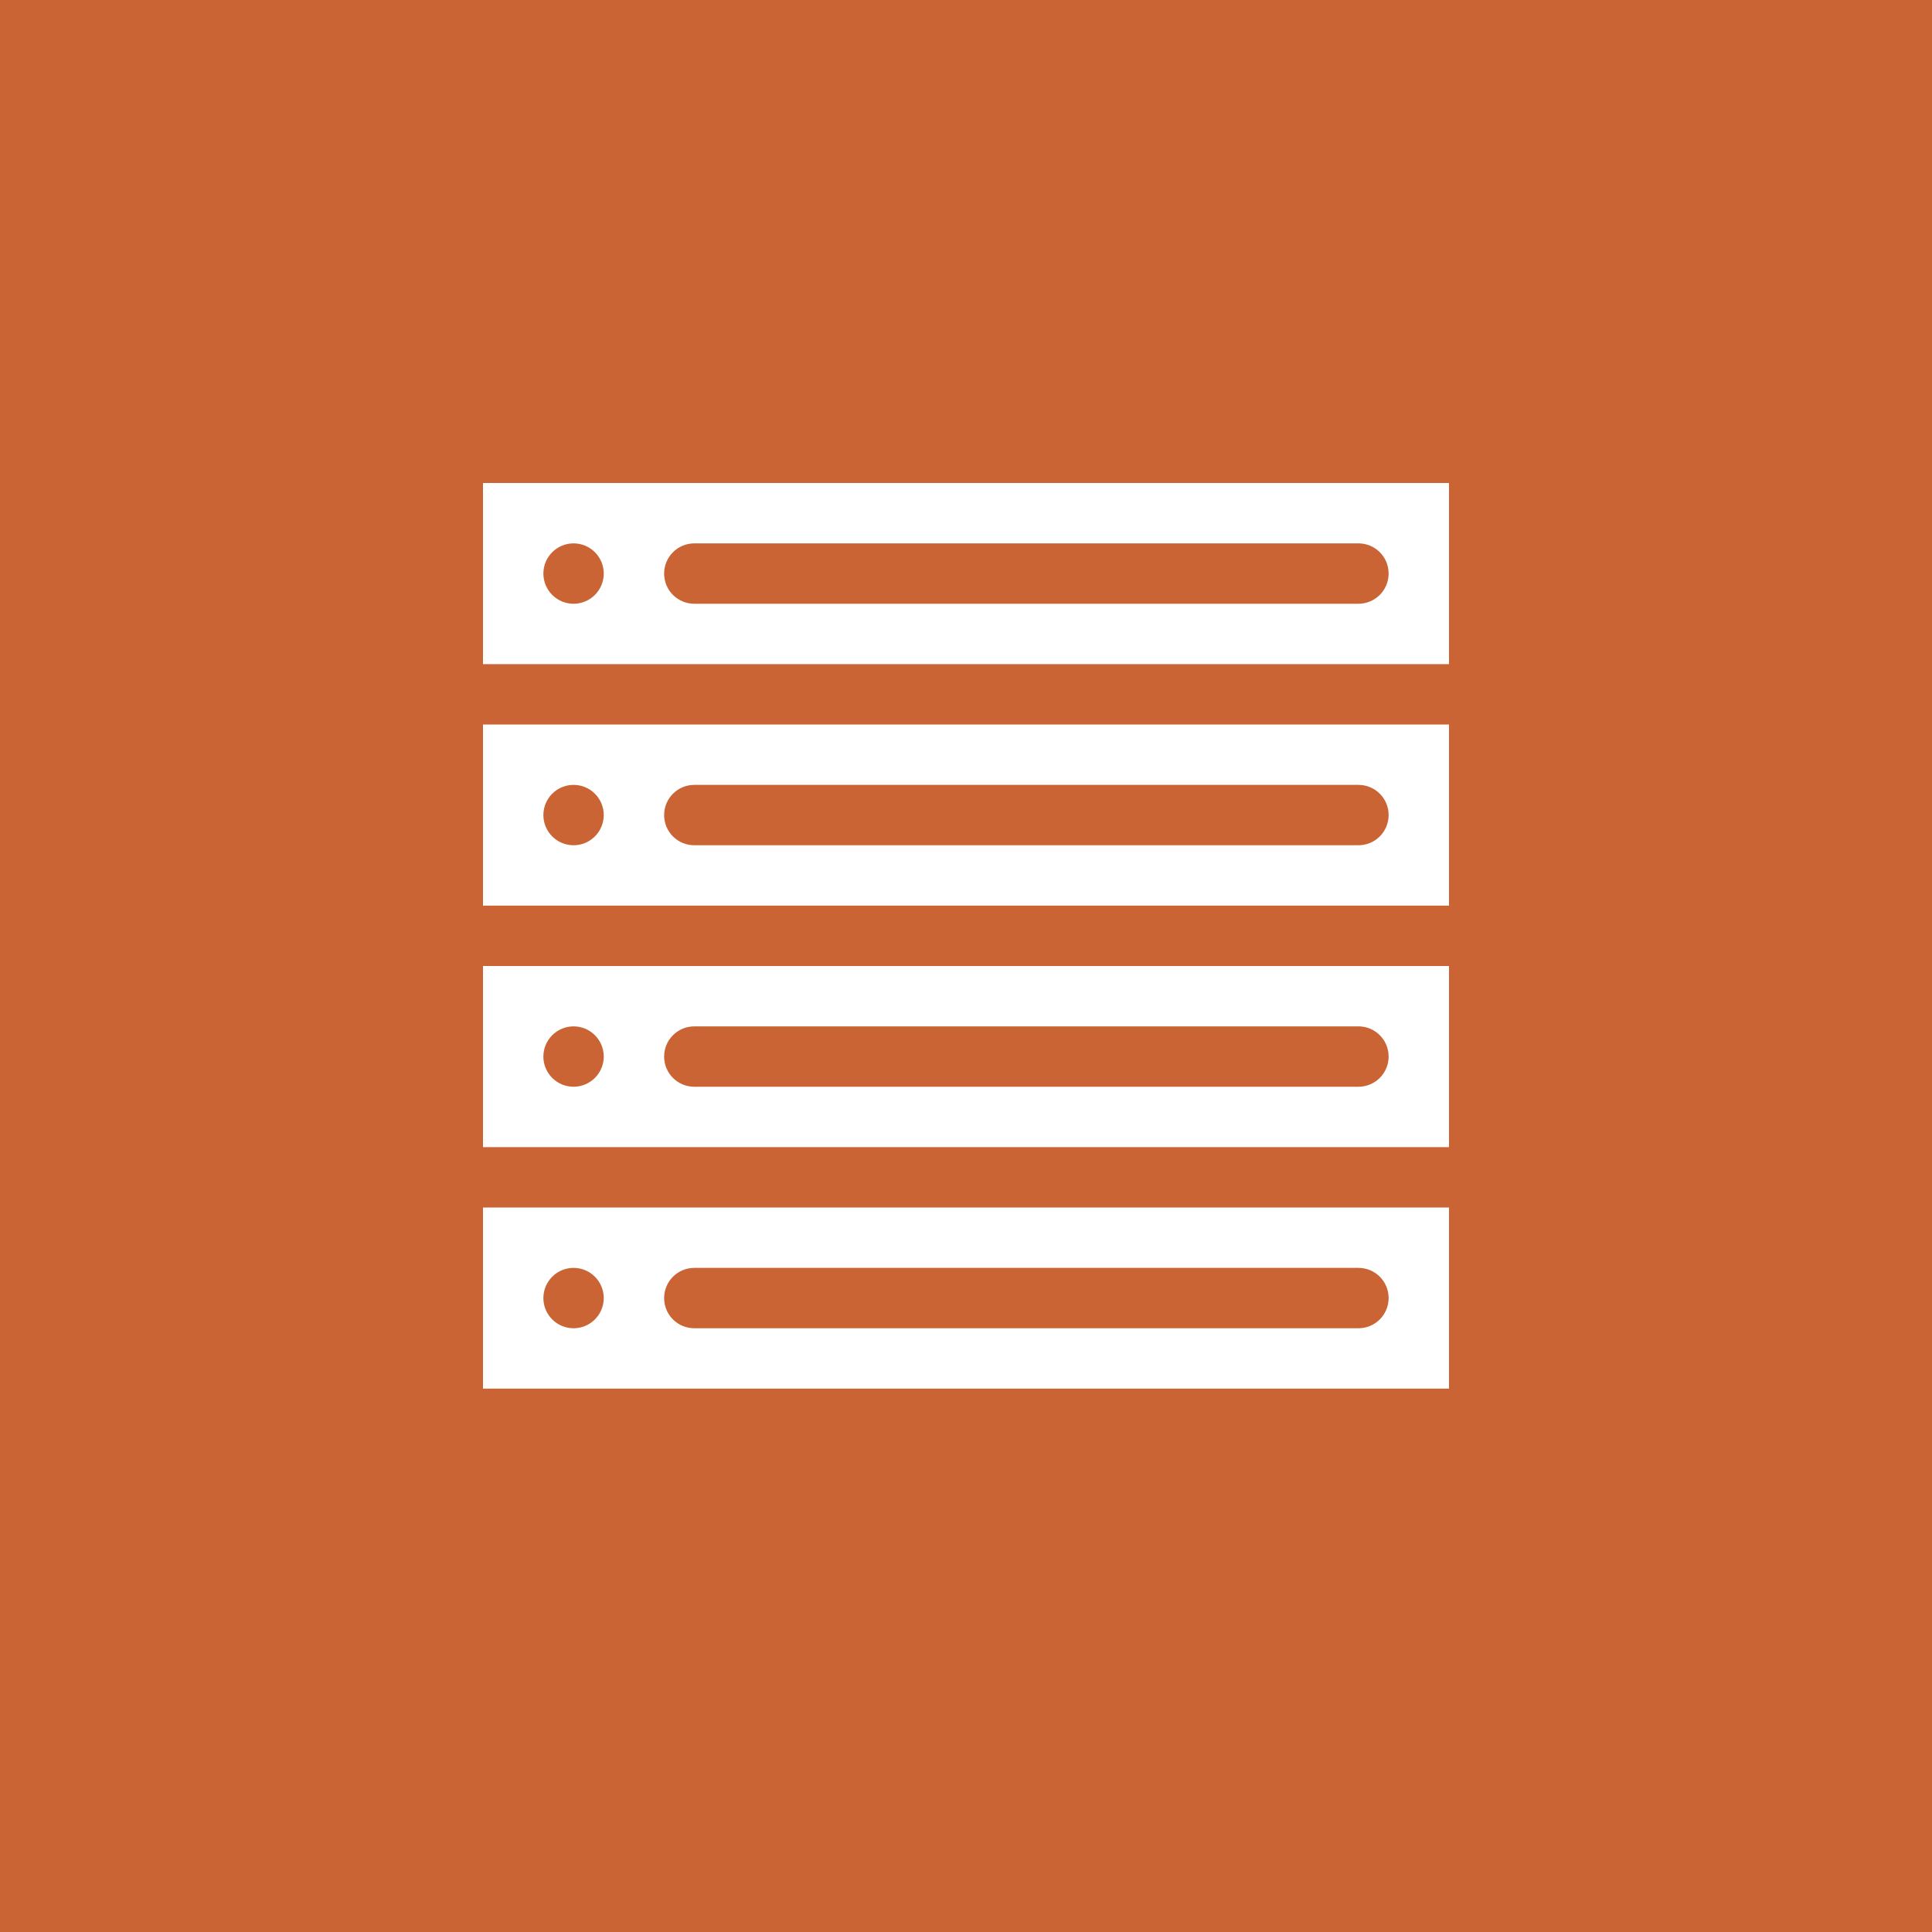
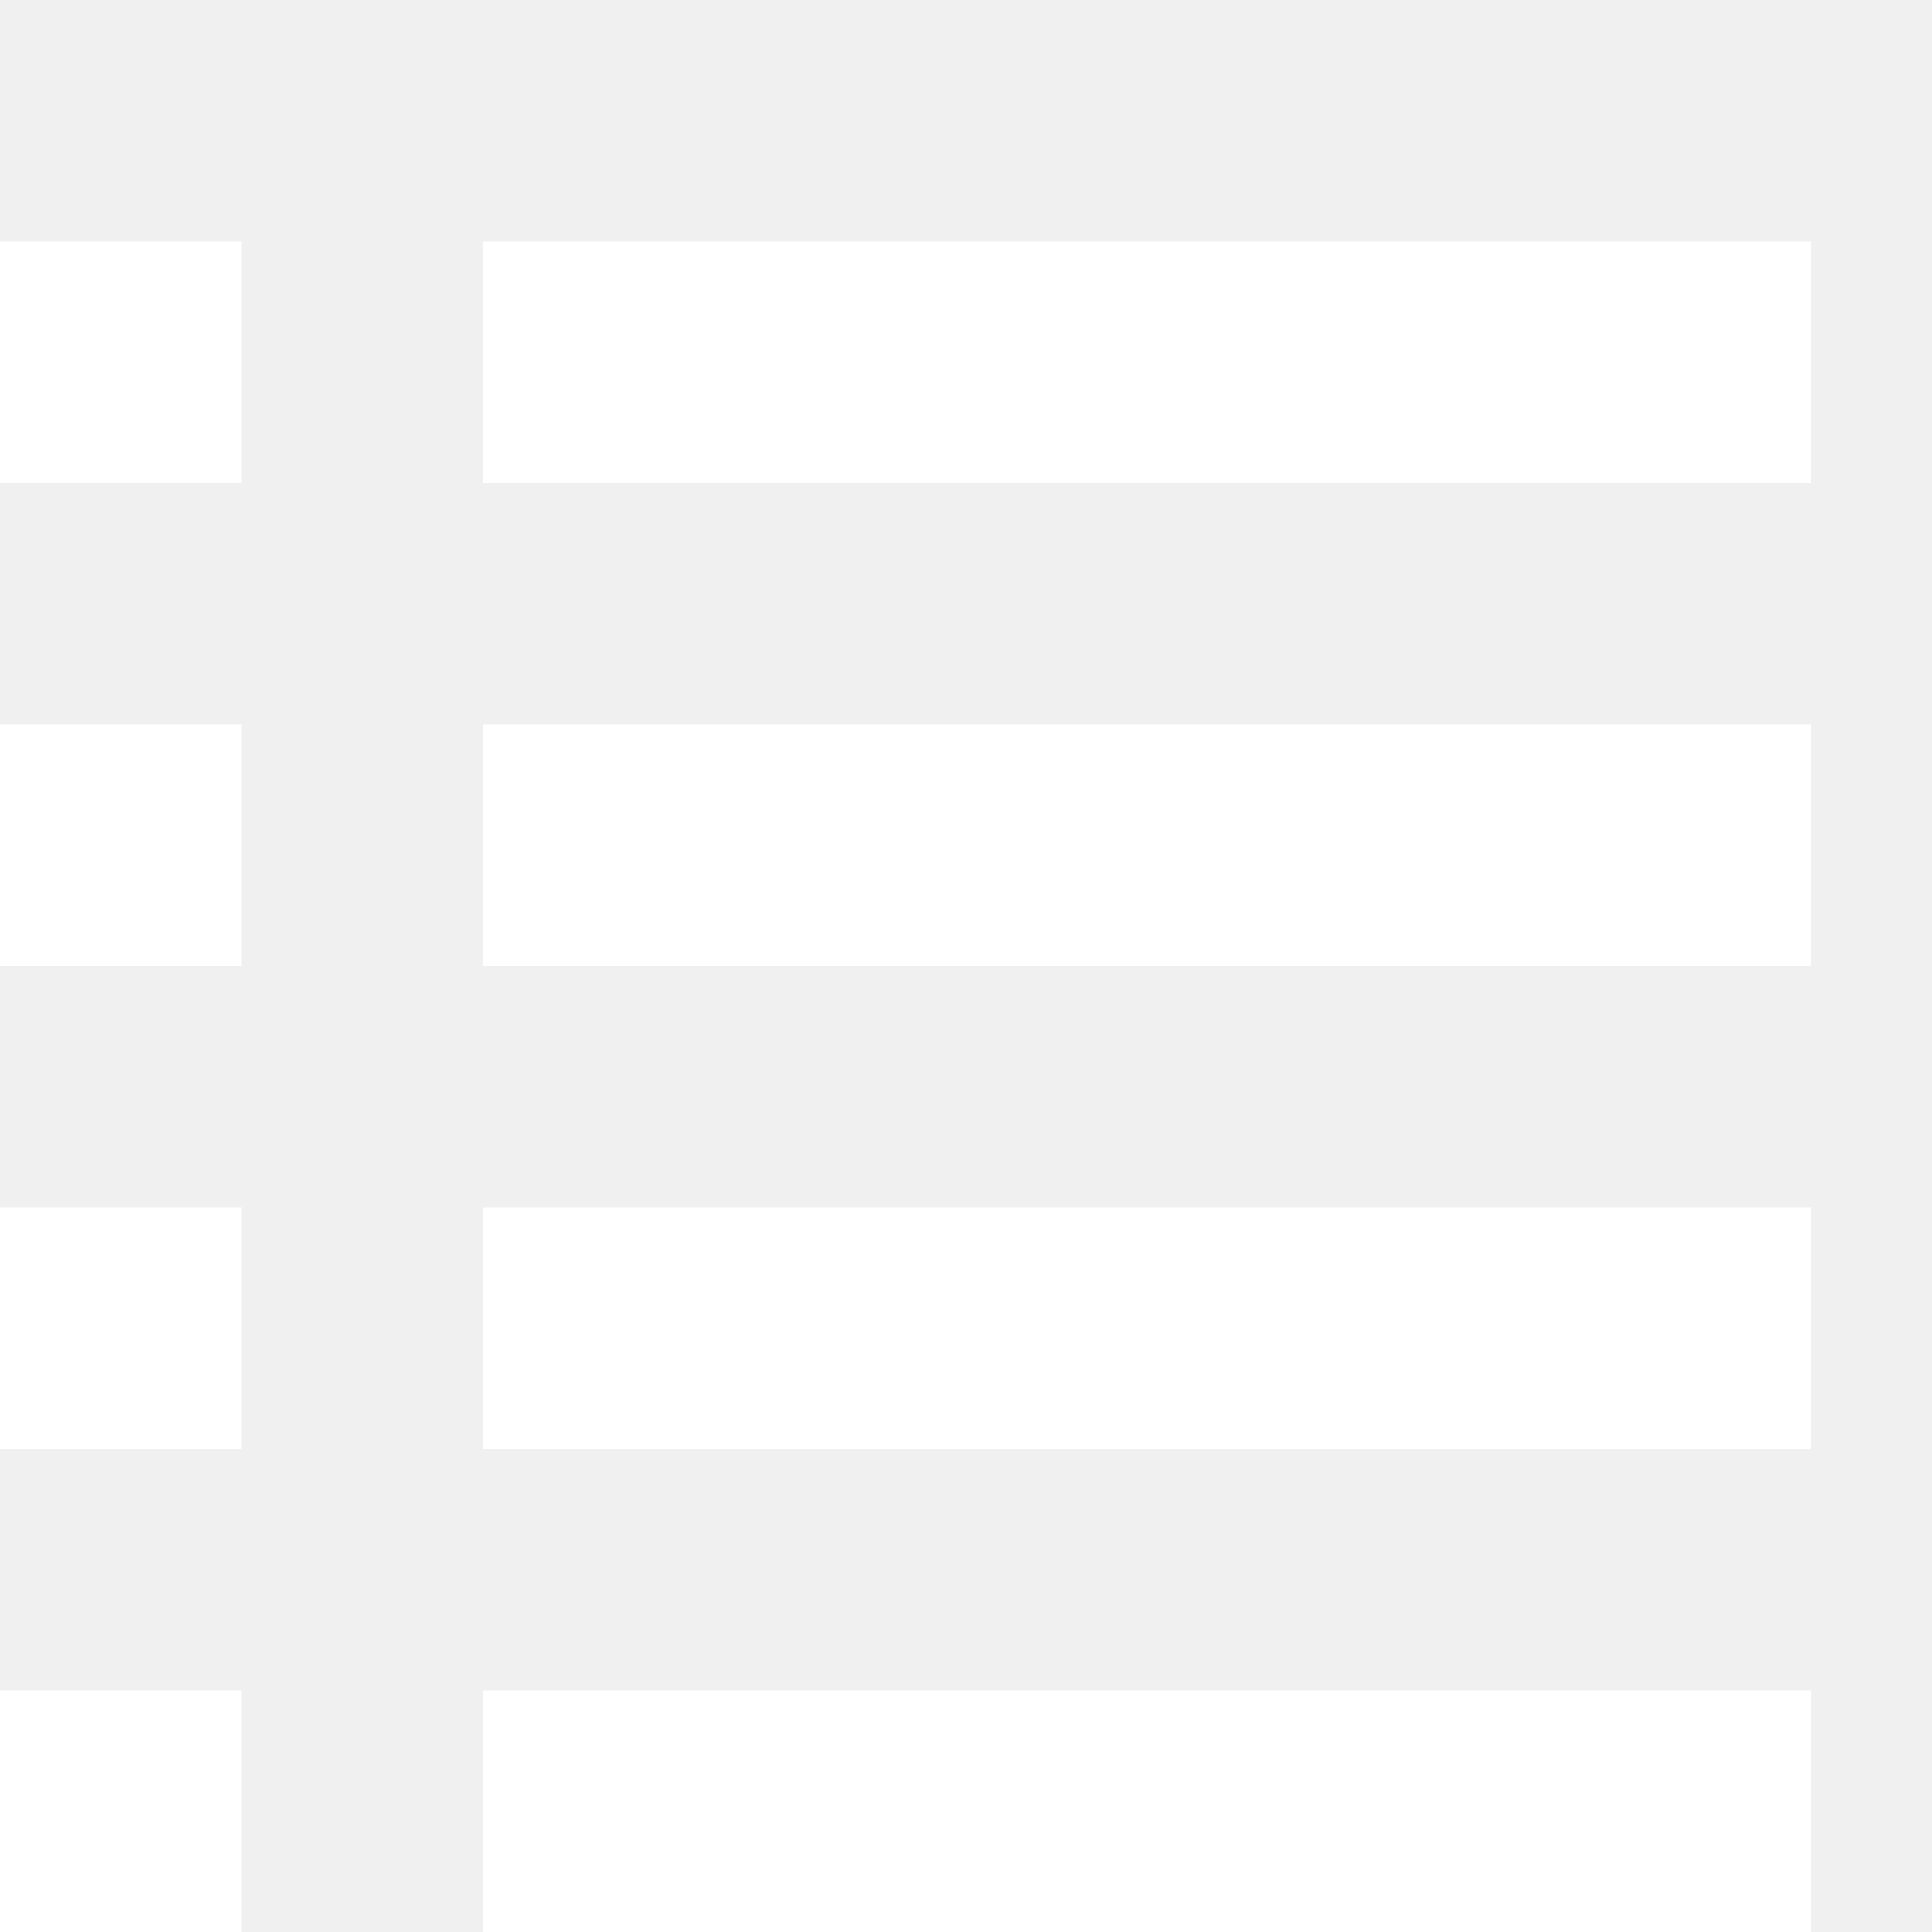
- <svg xmlns="http://www.w3.org/2000/svg" width="64px" height="64px" viewBox="0 0 64 64" version="1.1">
-   <defs />
-   <g id="modules" stroke="none" stroke-width="1" fill="none" fill-rule="evenodd">
-     <g id="module-list">
-       <g id="Background" fill="#CA6434">
-         <rect id="Rectangle-path" x="0" y="0" width="64" height="64" />
-       </g>
-       <path d="M19,20 C19.552,20 20,19.552 20,19 C20,18.448 19.552,18 19,18 C18.448,18 18,18.448 18,19 C18,19.552 18.448,20 19,20 Z M22,19 C22,18.448 22.447,18 23.001,18 L44.999,18 C45.552,18 46,18.444 46,19 C46,19.552 45.553,20 44.999,20 L23.001,20 C22.448,20 22,19.556 22,19 Z M16,16 L48,16 L48,22 L16,22 L16,16 Z" id="Rectangle-64" fill="#FFFFFF" />
-       <path d="M19,28 C19.552,28 20,27.552 20,27 C20,26.448 19.552,26 19,26 C18.448,26 18,26.448 18,27 C18,27.552 18.448,28 19,28 Z M22,27 C22,26.448 22.447,26 23.001,26 L44.999,26 C45.552,26 46,26.444 46,27 C46,27.552 45.553,28 44.999,28 L23.001,28 C22.448,28 22,27.556 22,27 Z M16,24 L48,24 L48,30 L16,30 L16,24 Z" id="Rectangle-64-Copy" fill="#FFFFFF" />
-       <path d="M19,36 C19.552,36 20,35.552 20,35 C20,34.448 19.552,34 19,34 C18.448,34 18,34.448 18,35 C18,35.552 18.448,36 19,36 Z M22,35 C22,34.448 22.447,34 23.001,34 L44.999,34 C45.552,34 46,34.444 46,35 C46,35.552 45.553,36 44.999,36 L23.001,36 C22.448,36 22,35.556 22,35 Z M16,32 L48,32 L48,38 L16,38 L16,32 Z" id="Rectangle-64-Copy-2" fill="#FFFFFF" />
-       <path d="M22,43 C22,42.448 22.447,42 23.001,42 L44.999,42 C45.552,42 46,42.444 46,43 C46,43.552 45.553,44 44.999,44 L23.001,44 C22.448,44 22,43.556 22,43 Z M19,44 C19.552,44 20,43.552 20,43 C20,42.448 19.552,42 19,42 C18.448,42 18,42.448 18,43 C18,43.552 18.448,44 19,44 Z M16,40 L48,40 L48,46 L16,46 L16,40 Z" id="Rectangle-64-Copy-3" fill="#FFFFFF" />
-     </g>
-   </g>
+ <svg xmlns="http://www.w3.org/2000/svg" x="0px" y="0px" width="16px" height="16px" viewBox="0 0 32 32">
+   <path fill="#FFFFFF" d="M0,4h4v4H0V4z M8,4v4h22V4H8z M0,16h4v-4H0V16z M8,16h22v-4H8V16z M0,24h4v-4H0V24z M8,24h22v-4H8V24z M0,32 h4v-4H0V32z M8,32h22v-4H8V32z" />
</svg>
